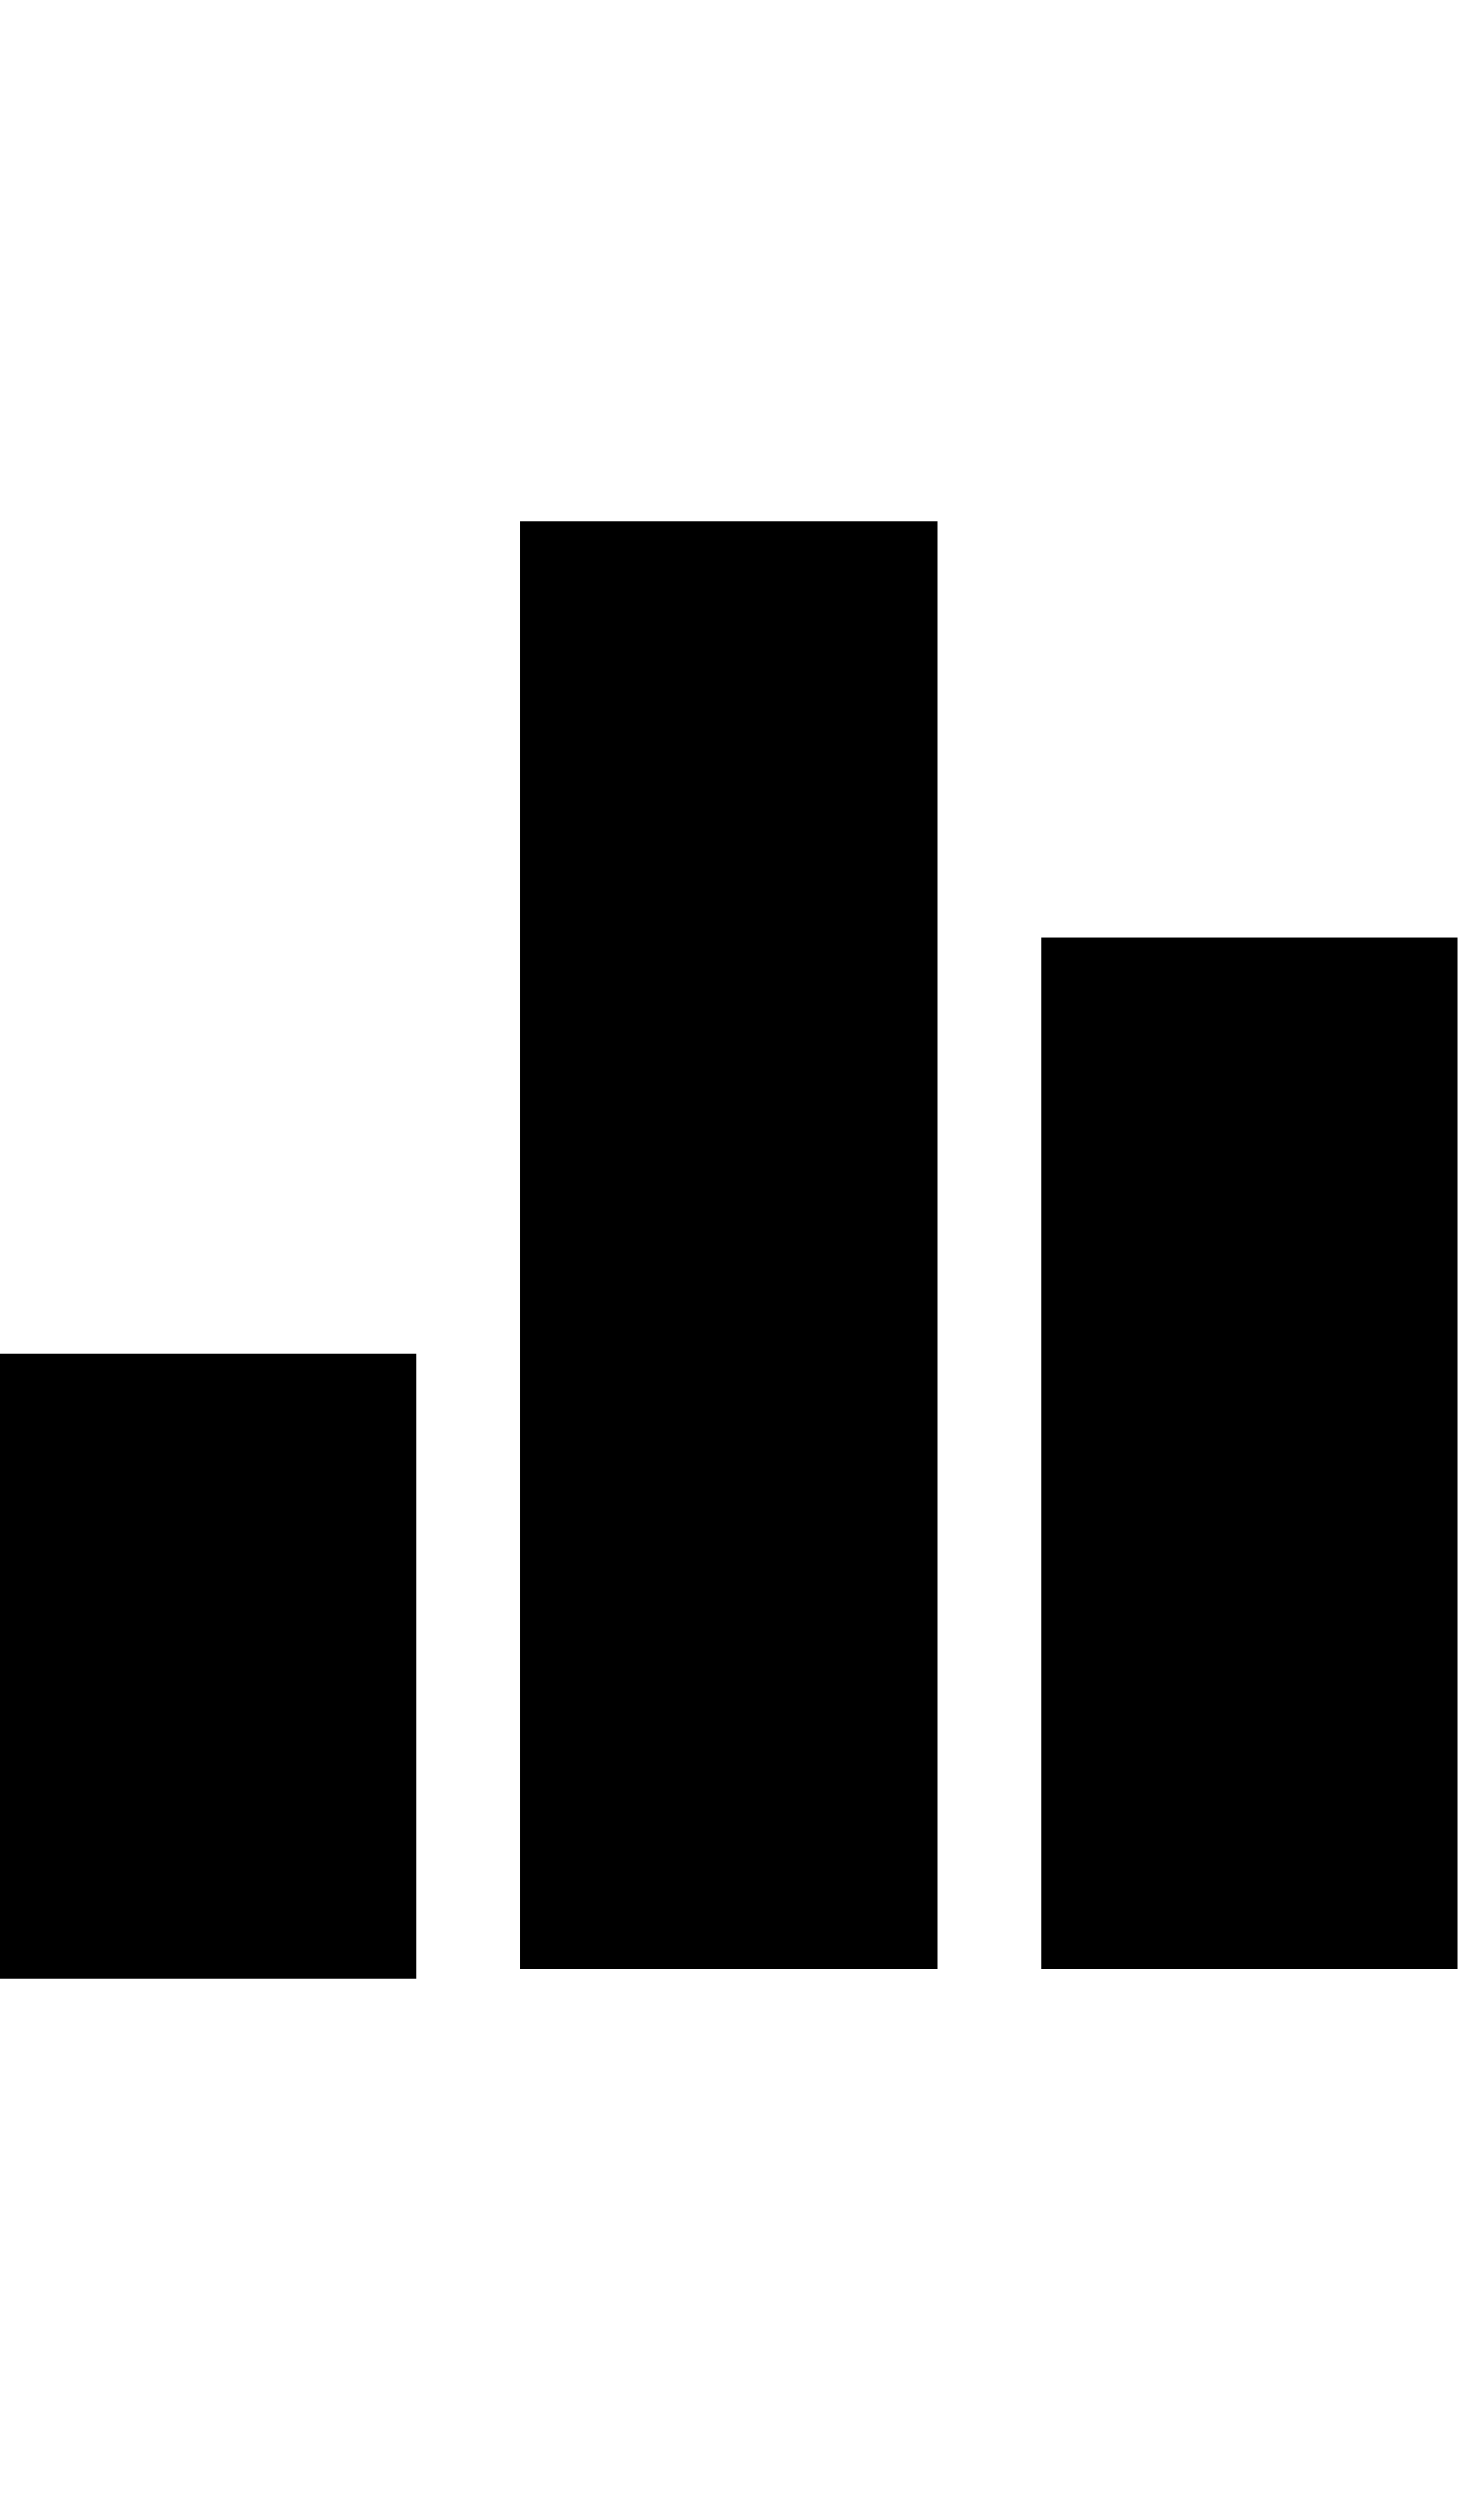
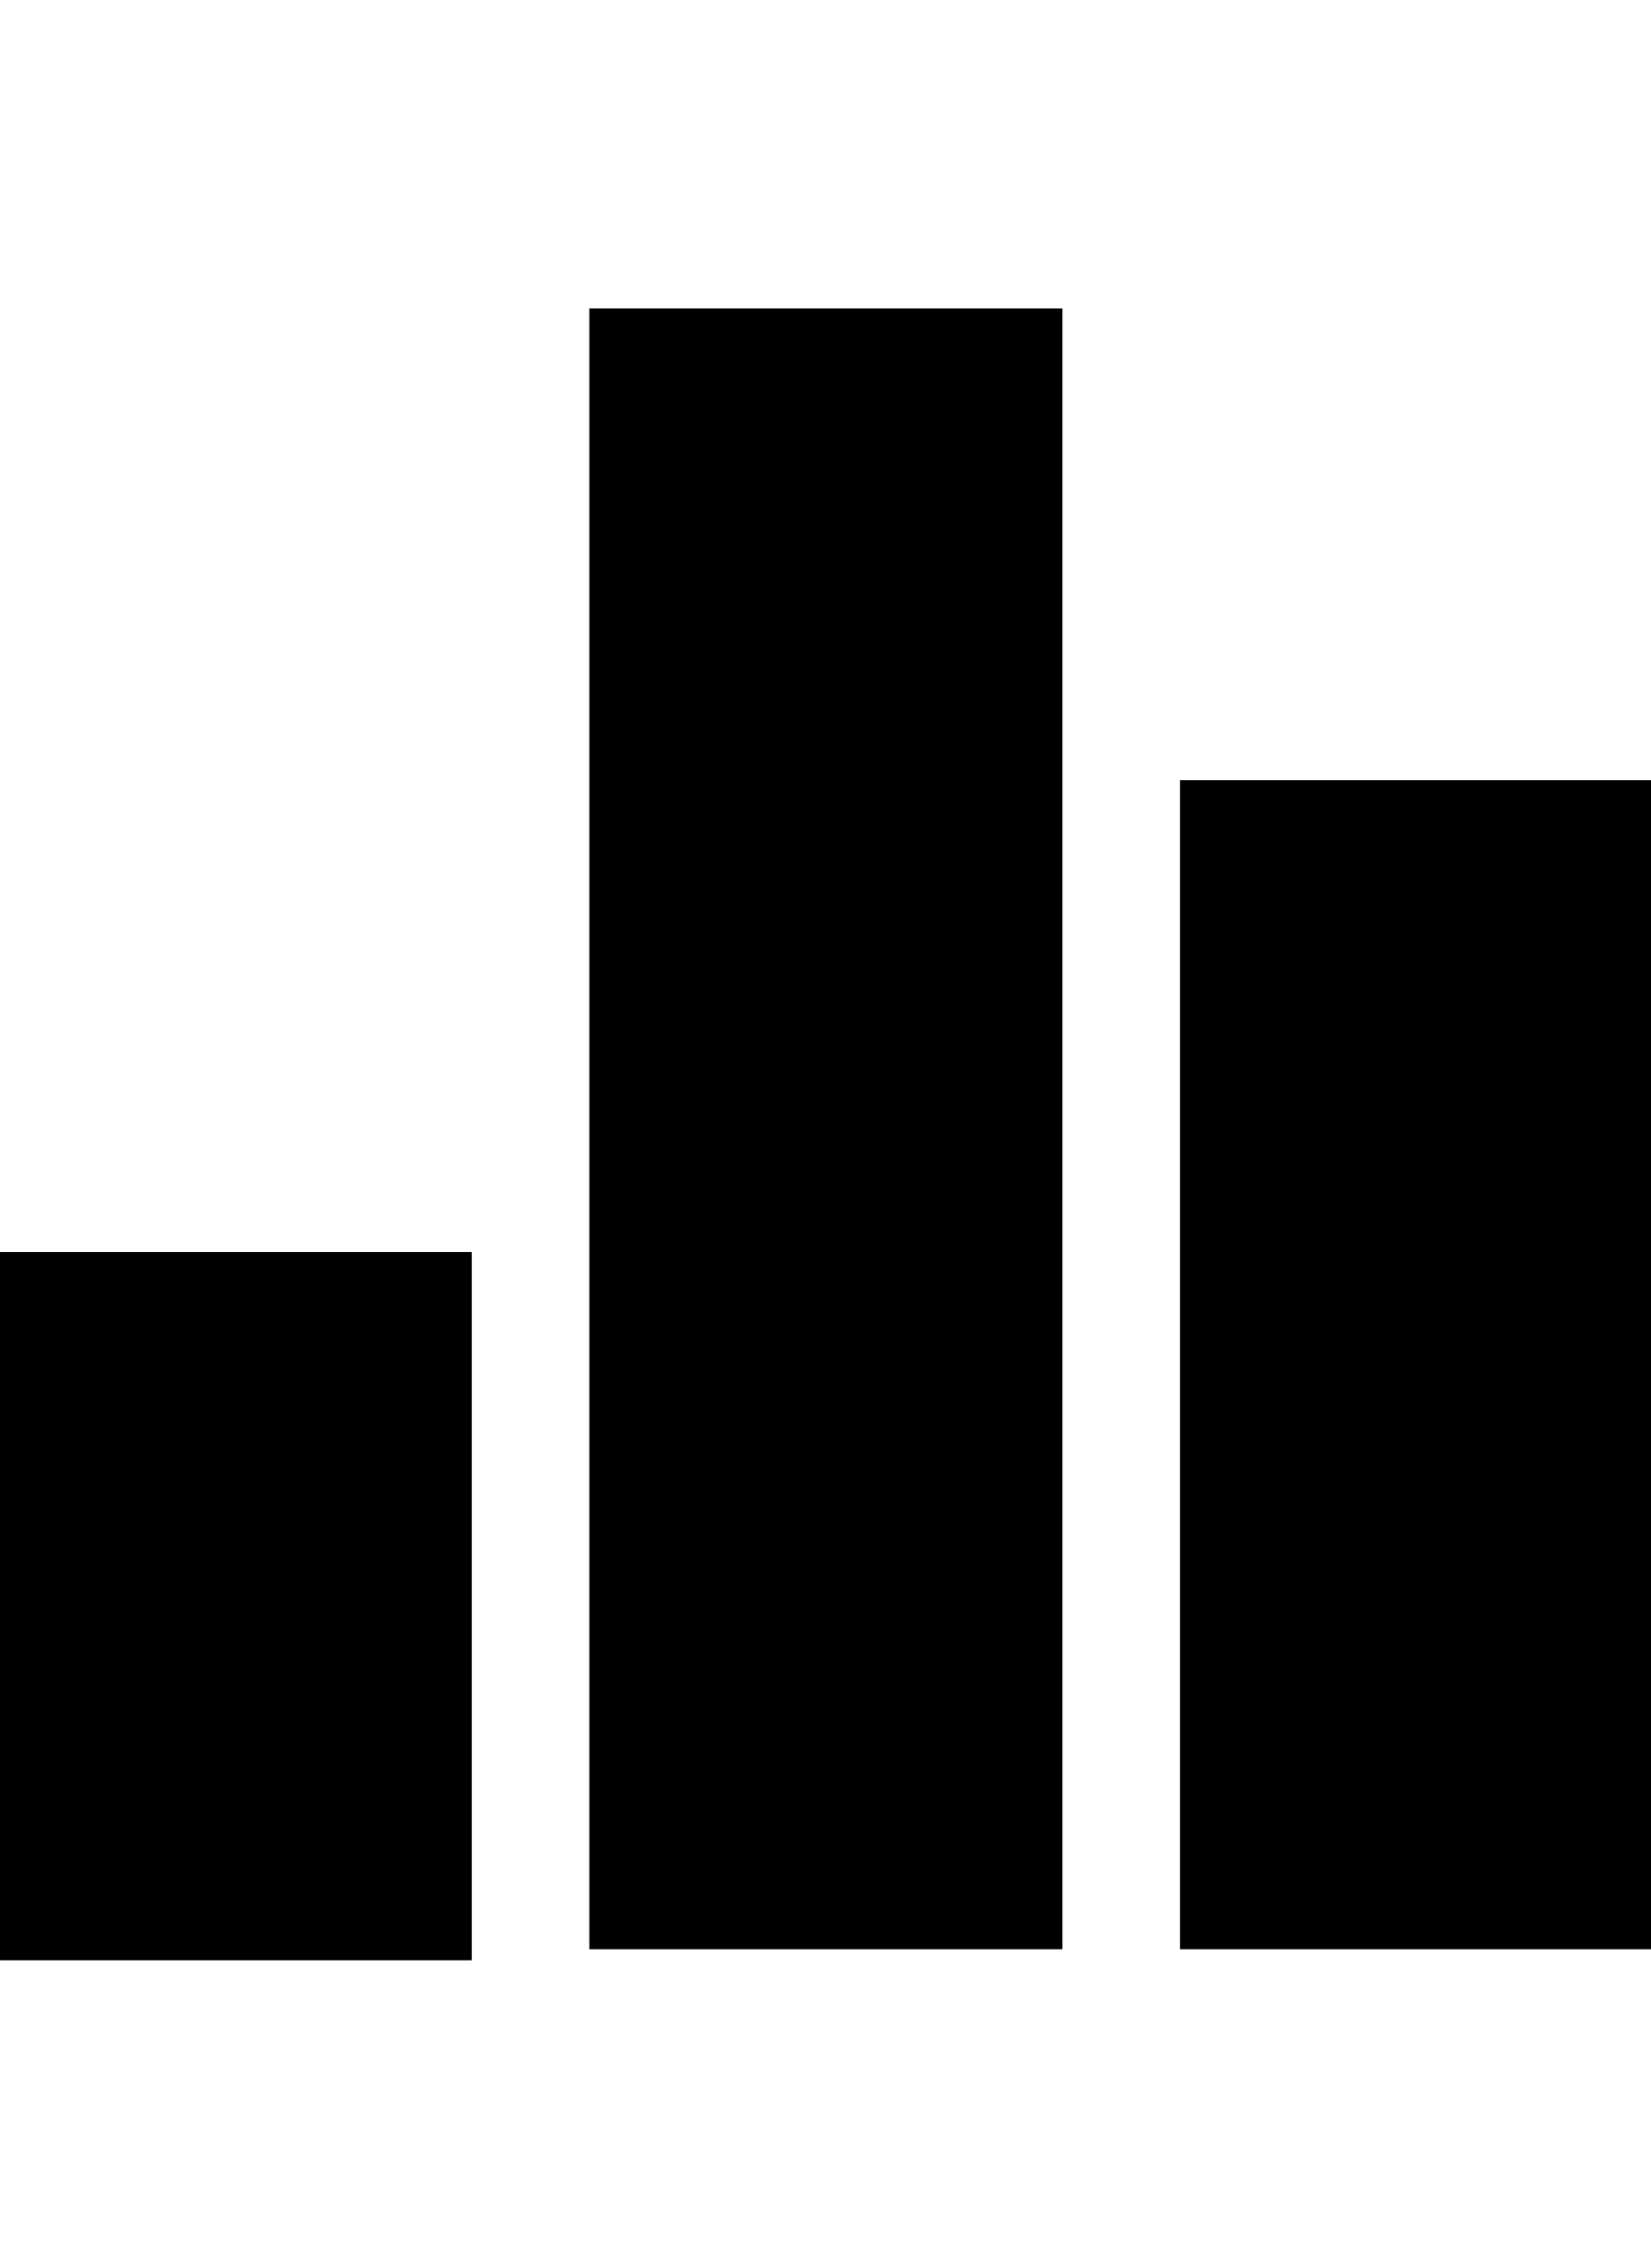
- <svg xmlns="http://www.w3.org/2000/svg" height="1000px" width="583.008px">
-   <g>
-     <path d="M0 791.504c0 0 0 -250 0 -250c0 0 166.504 0 166.504 0c0 0 0 250 0 250c0 0 -166.504 0 -166.504 0c0 0 0 0 0 0m208.008 -3.906c0 0 0 -579.102 0 -579.102c0 0 166.992 0 166.992 0c0 0 0 579.102 0 579.102c0 0 -166.992 0 -166.992 0c0 0 0 0 0 0m208.496 0c0 0 0 -412.598 0 -412.598c0 0 166.504 0 166.504 0c0 0 0 412.598 0 412.598c0 0 -166.504 0 -166.504 0c0 0 0 0 0 0" />
-   </g>
+ <svg xmlns="http://www.w3.org/2000/svg" height="1000" width="728">
+   <path d="M0 864.34l0-312.32l208.01 0l0 312.32l-208.01 0zm259.86-4.88l0-723.46l208.62 0l0 723.46l-208.62 0zm260.47 0l0-515.45l208.01 0l0 515.45l-208.01 0z" />
</svg>
